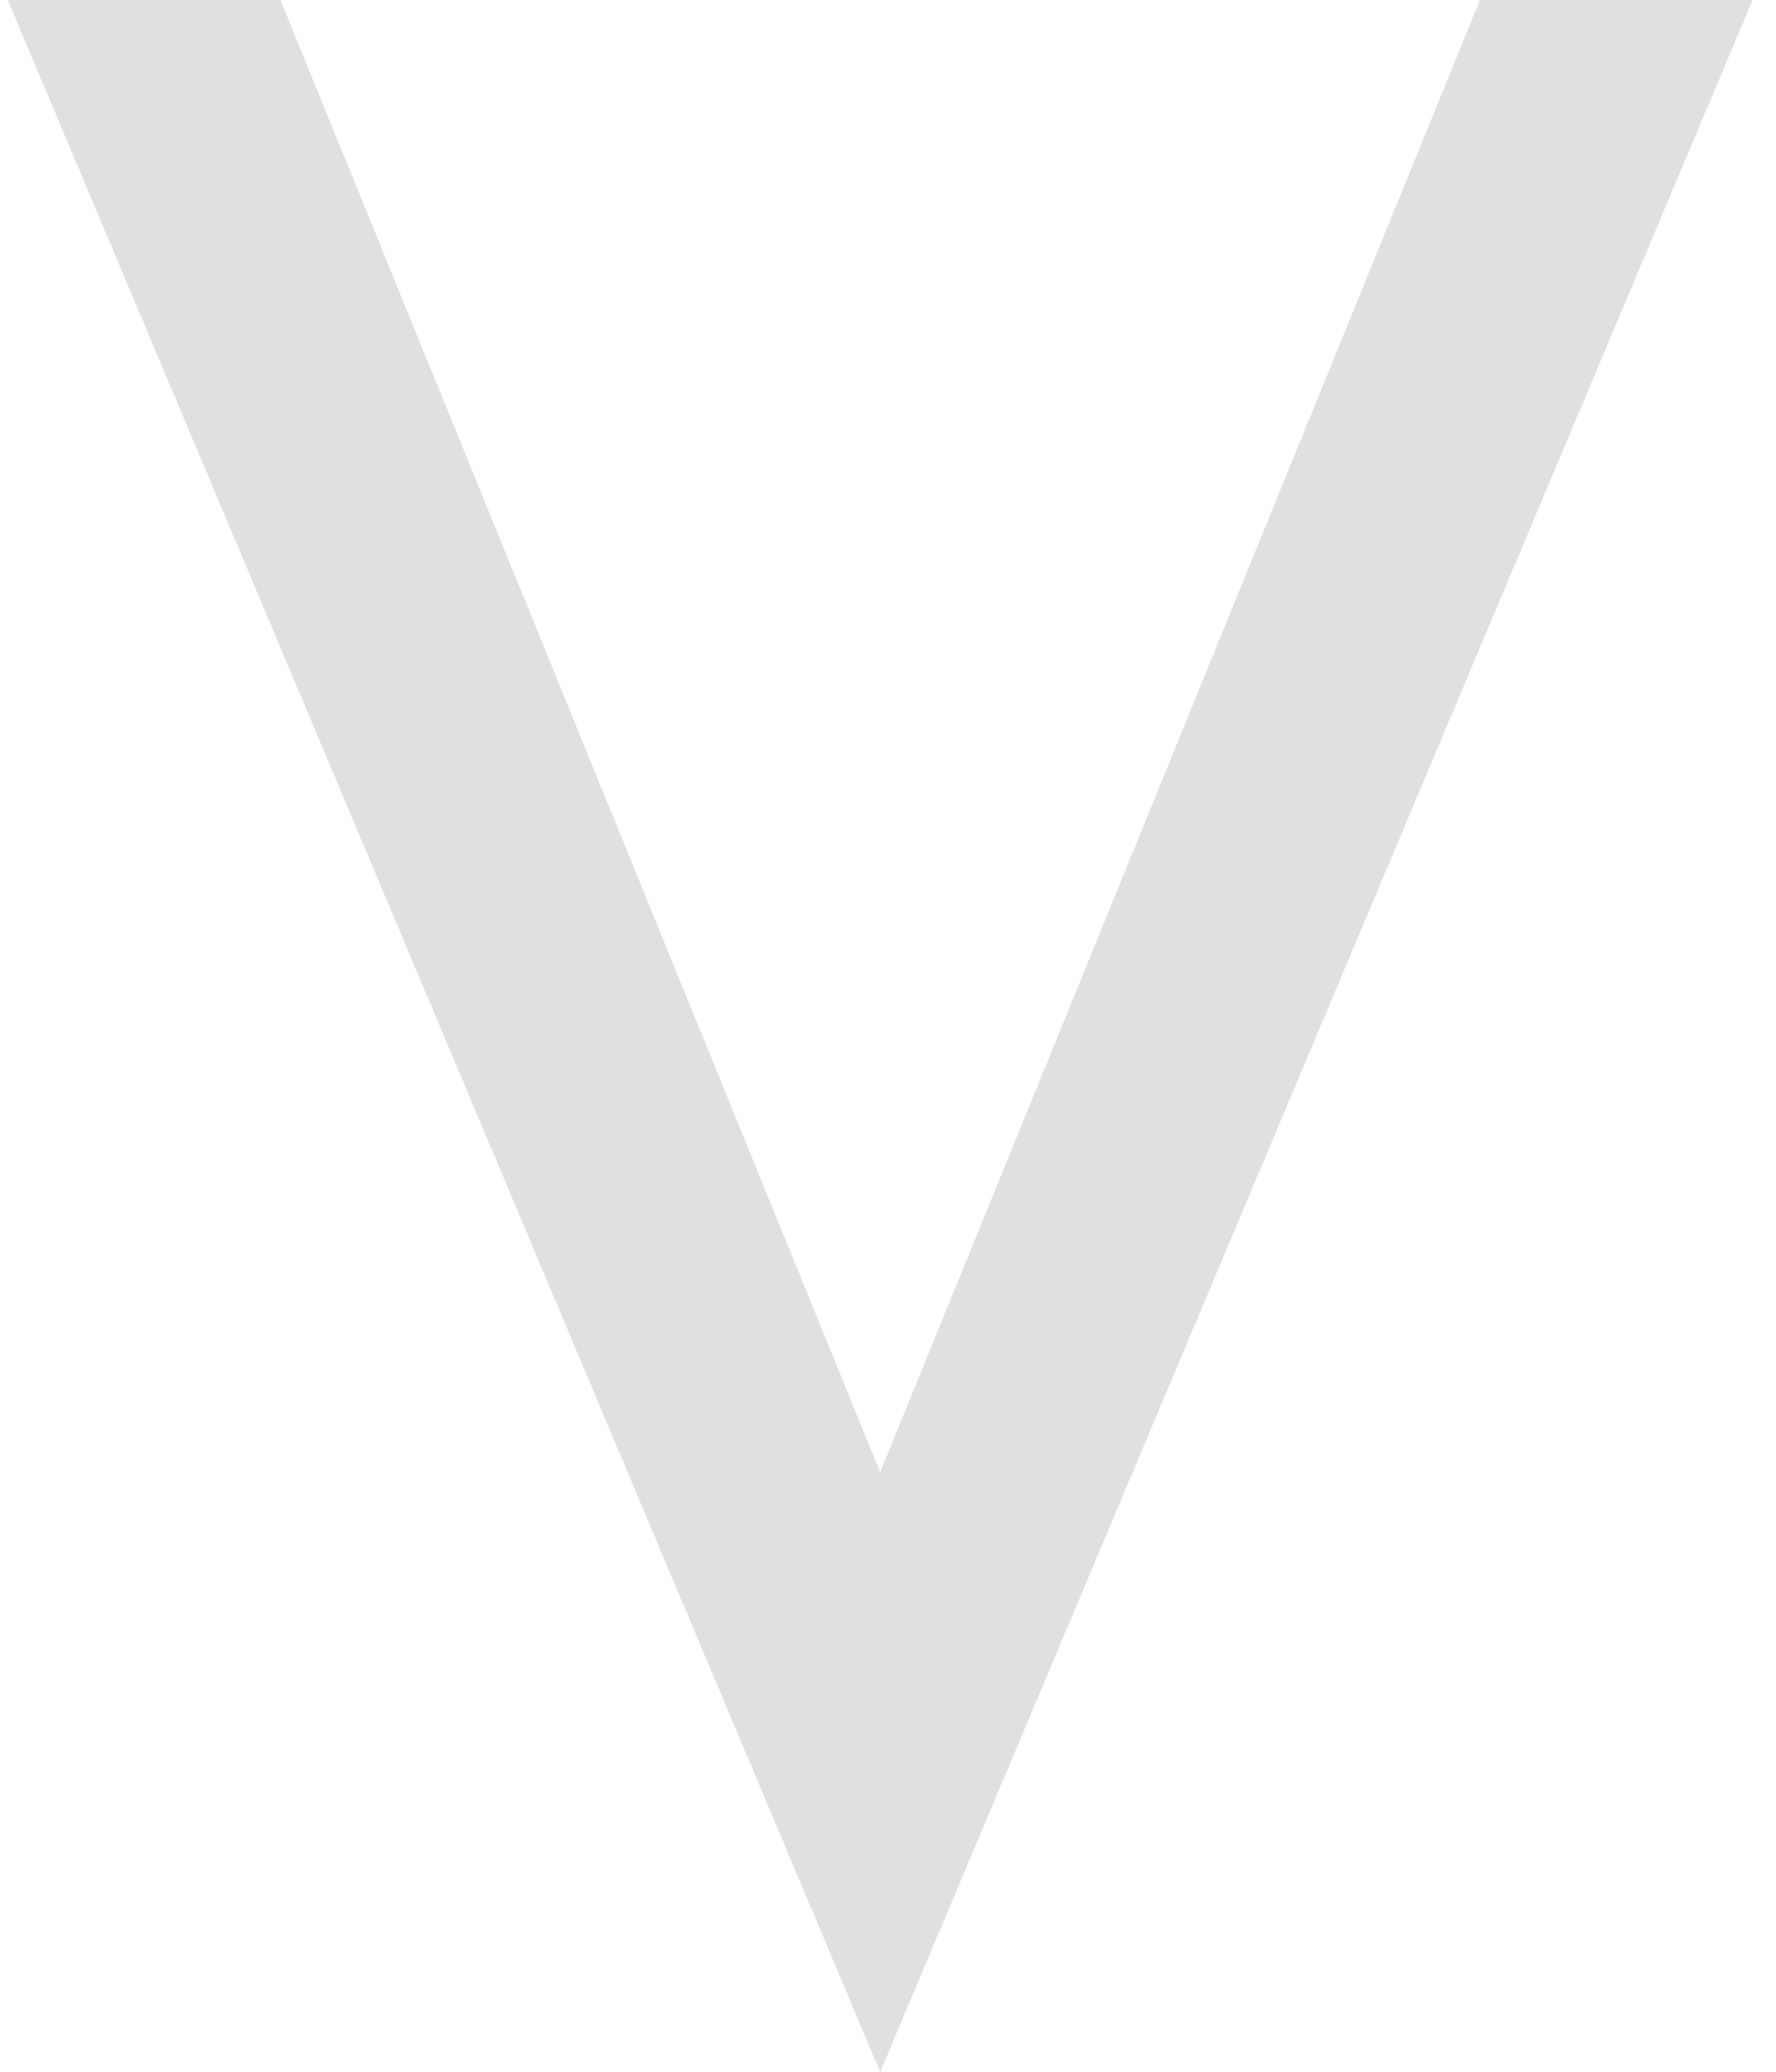
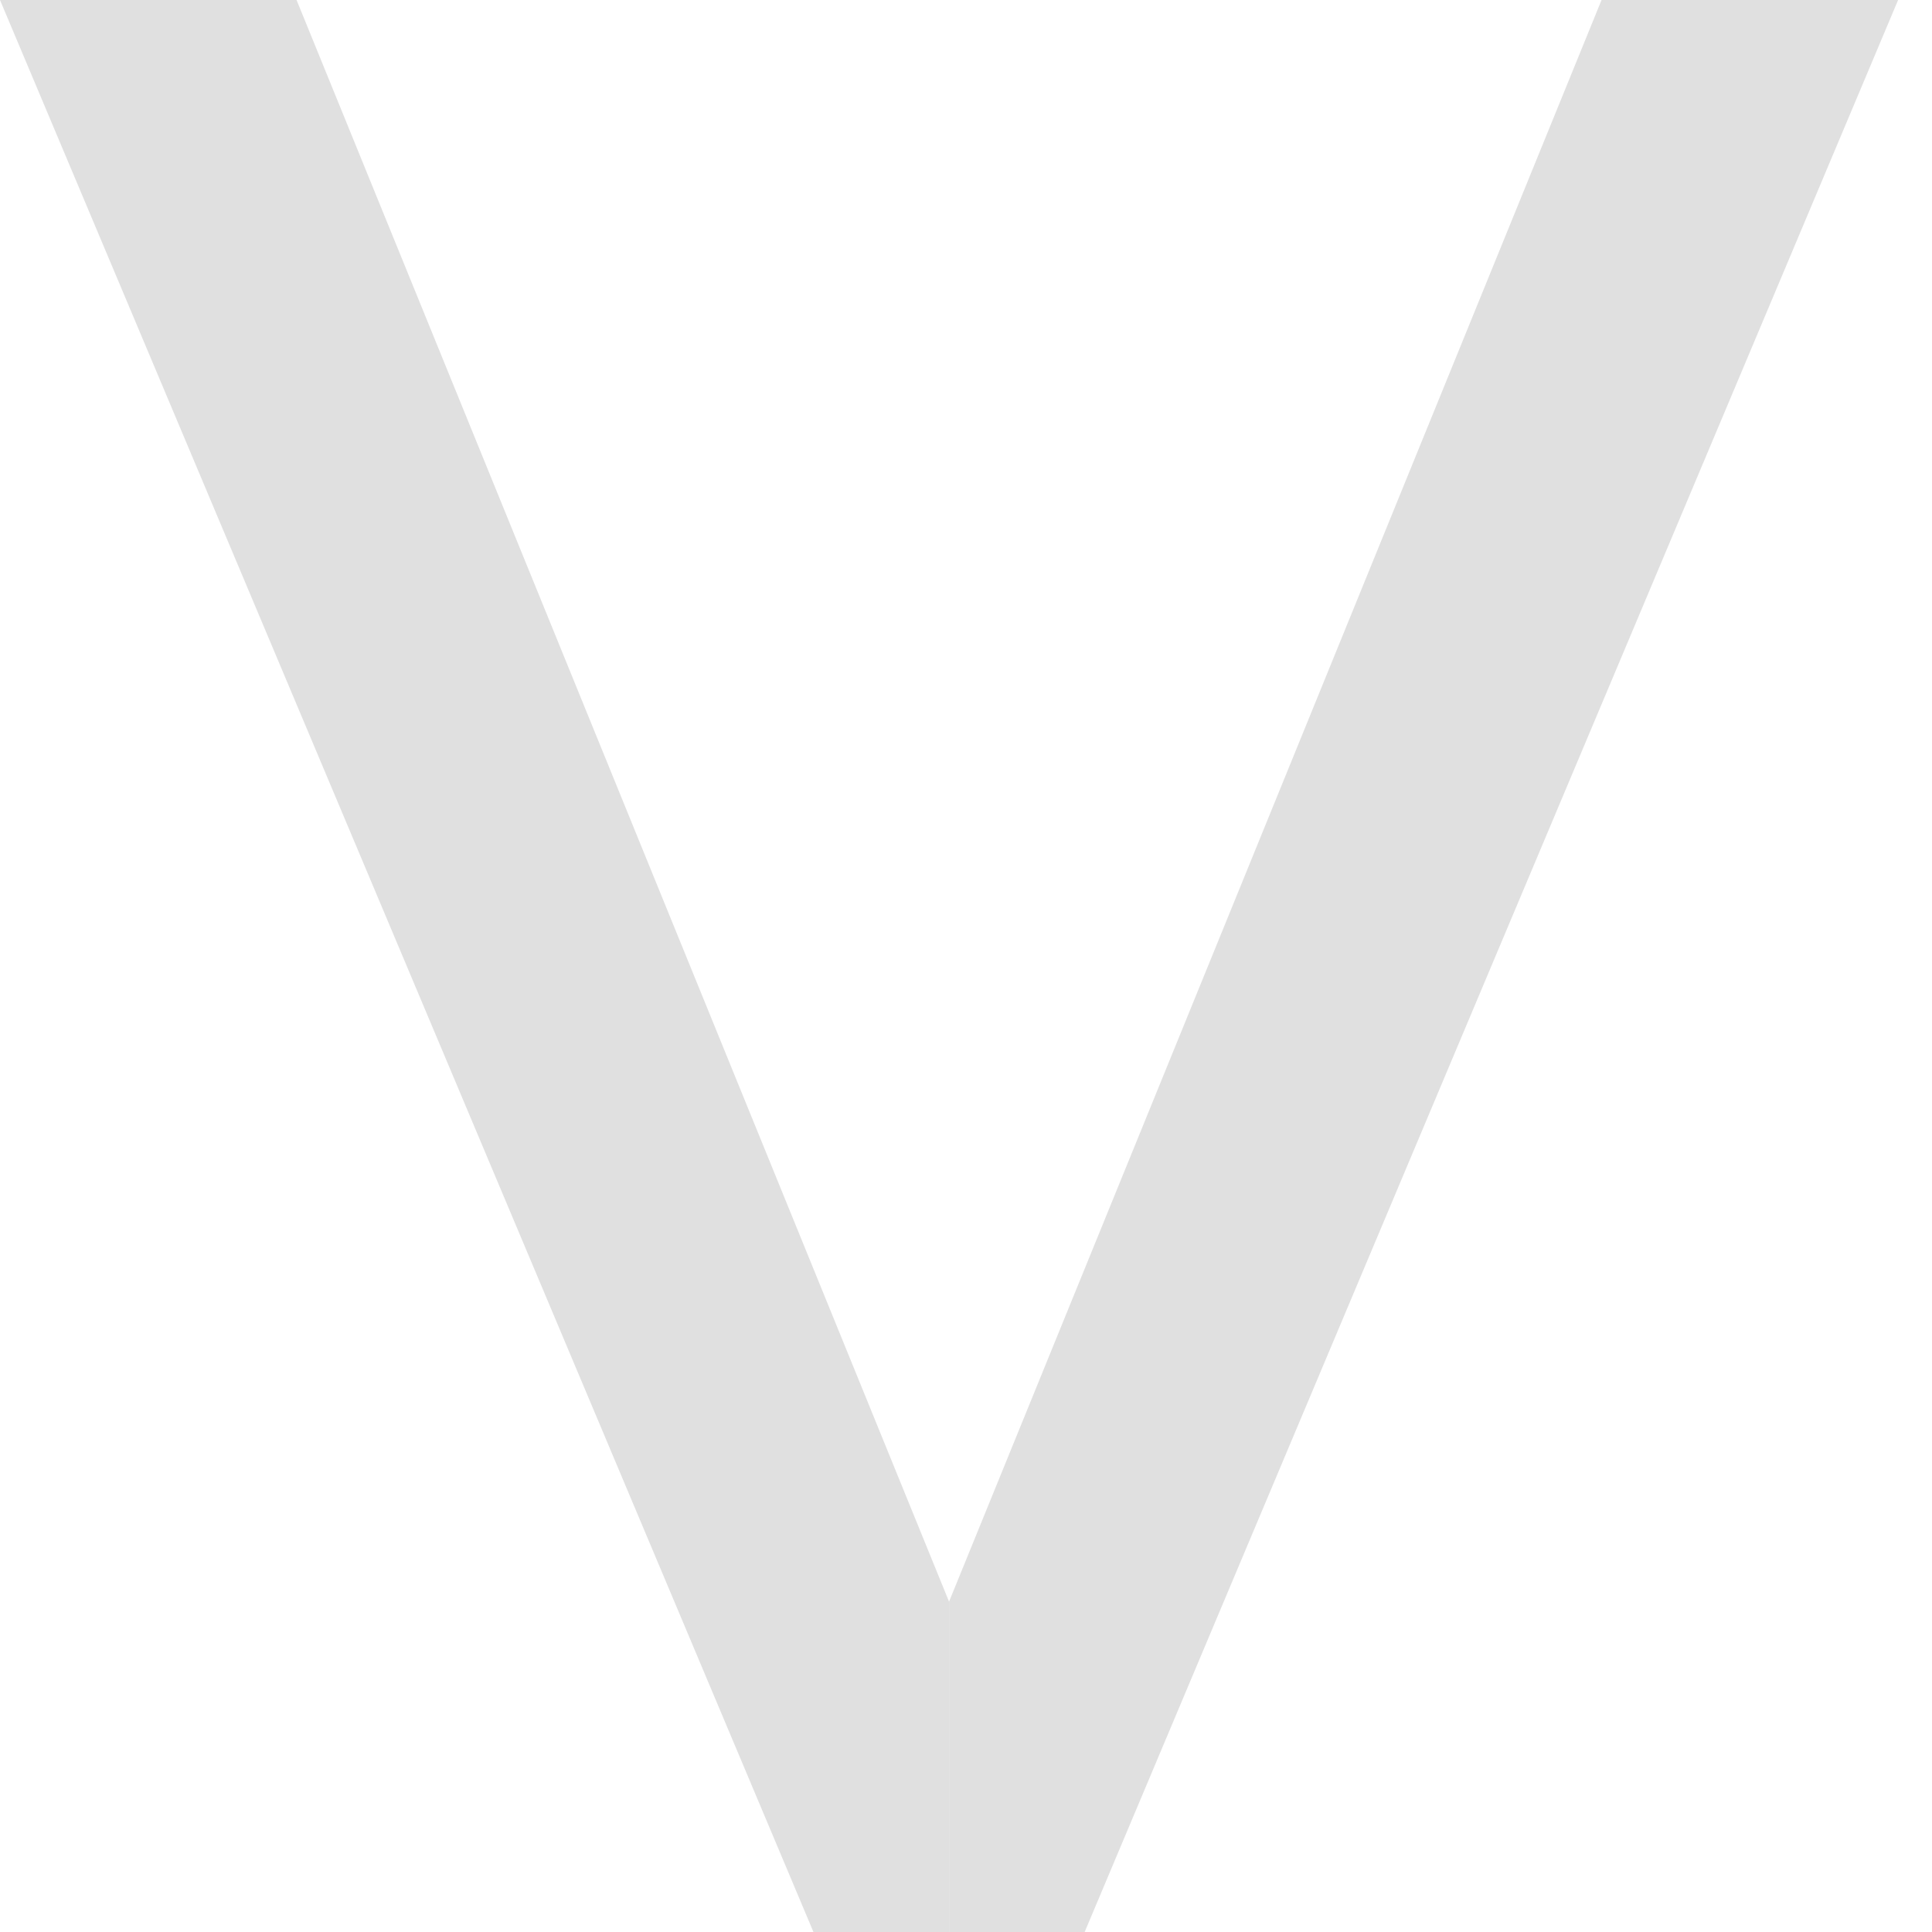
- <svg xmlns="http://www.w3.org/2000/svg" width="24" height="28" viewBox="0 0 24 28" fill="none">
-   <path fill-rule="evenodd" clip-rule="evenodd" d="M0.105 0L11.895 28V19.895L3.79 0H0.105ZM23.685 0L11.895 28V19.895L20.001 0H23.685Z" fill="#E0E0E0" />
+ <svg xmlns="http://www.w3.org/2000/svg" width="24" height="24" viewBox="0 0 24 24" fill="none">
+   <path fill-rule="evenodd" clip-rule="evenodd" d="M13.474 24L23.579 1.90735e-06L19.895 1.58526e-06L11.79 19.895L11.79 24L13.474 24ZM11.789 24L11.789 19.895L3.684 -1.7393e-06L-0 -2.06138e-06L10.105 24L11.789 24Z" fill="#E0E0E0" />
</svg>
